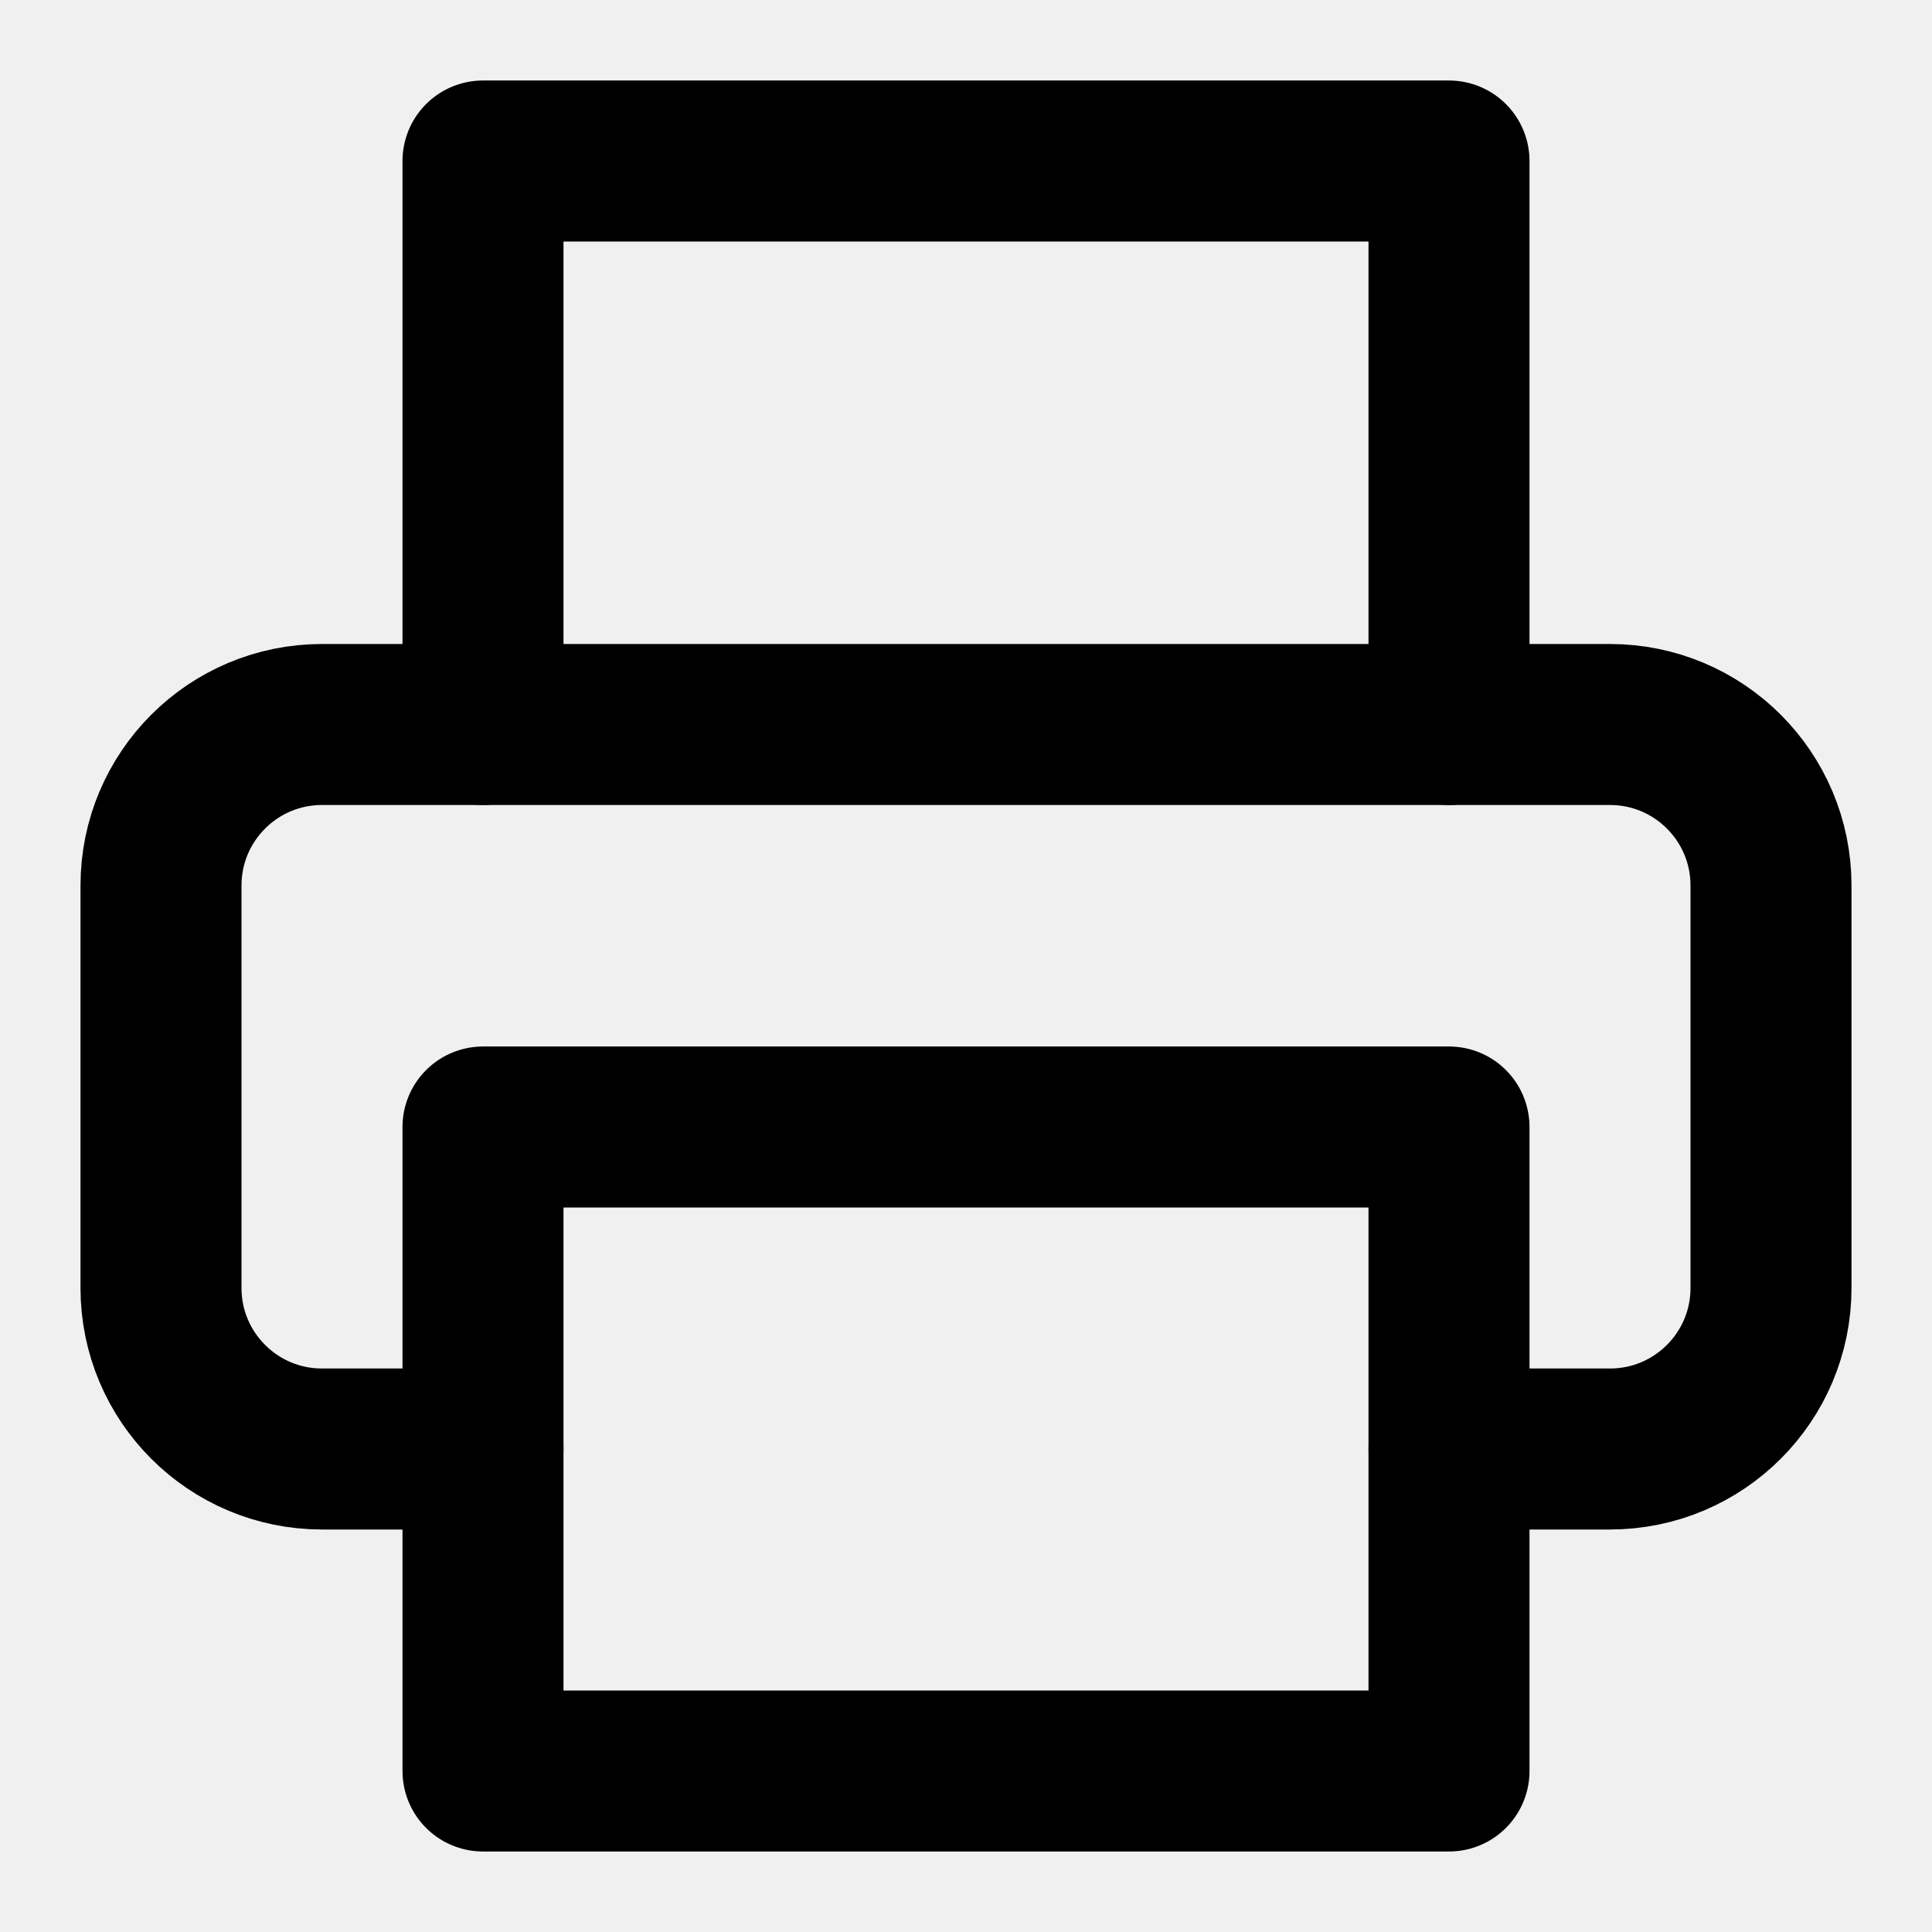
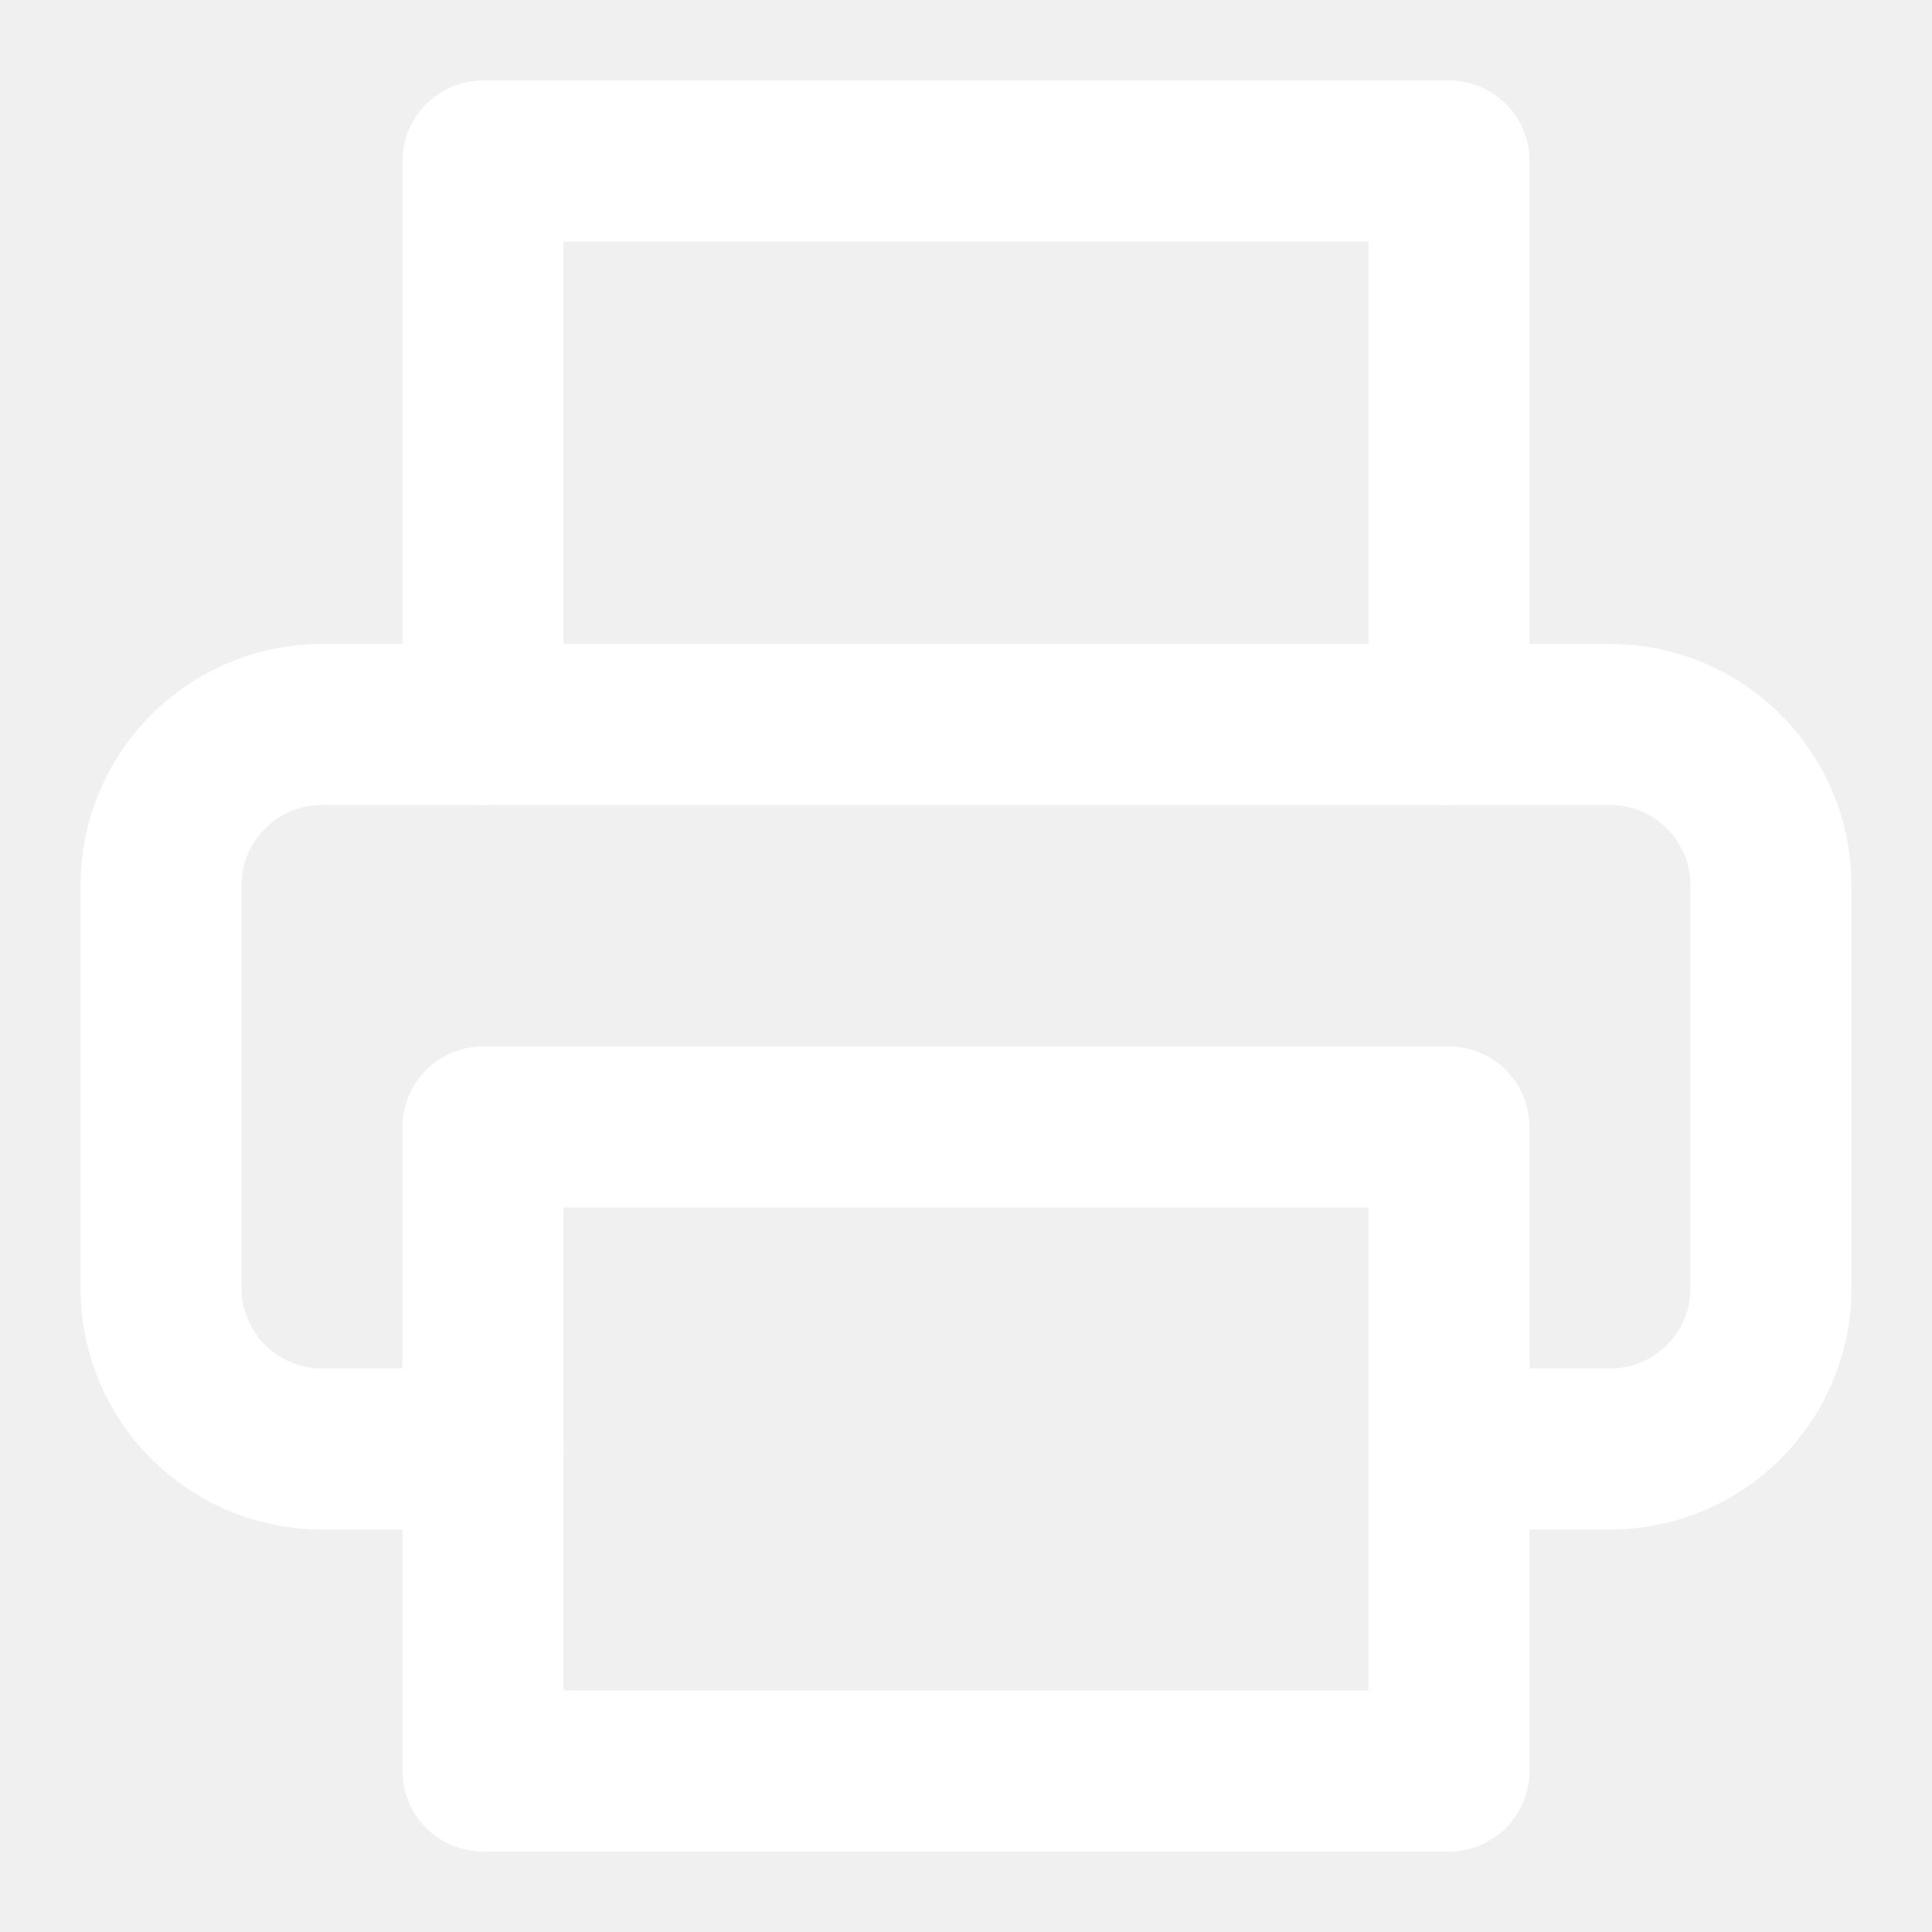
- <svg xmlns="http://www.w3.org/2000/svg" width="24" height="24" viewBox="0 0 24 24" fill="none" stroke="currentColor" stroke-width="2" stroke-linecap="round" stroke-linejoin="round" class="feather feather-printer">
+ <svg xmlns="http://www.w3.org/2000/svg" width="24" height="24" viewBox="0 0 24 24" fill="none" stroke="#ffffff" stroke-width="2" stroke-linecap="round" stroke-linejoin="round" class="feather feather-printer">
  <polyline points="6 9 6 2 18 2 18 9" />
  <path d="M6 18H4a2 2 0 0 1-2-2v-5a2 2 0 0 1 2-2h16a2 2 0 0 1 2 2v5a2 2 0 0 1-2 2h-2" />
  <rect x="6" y="14" width="12" height="8" />
</svg>
